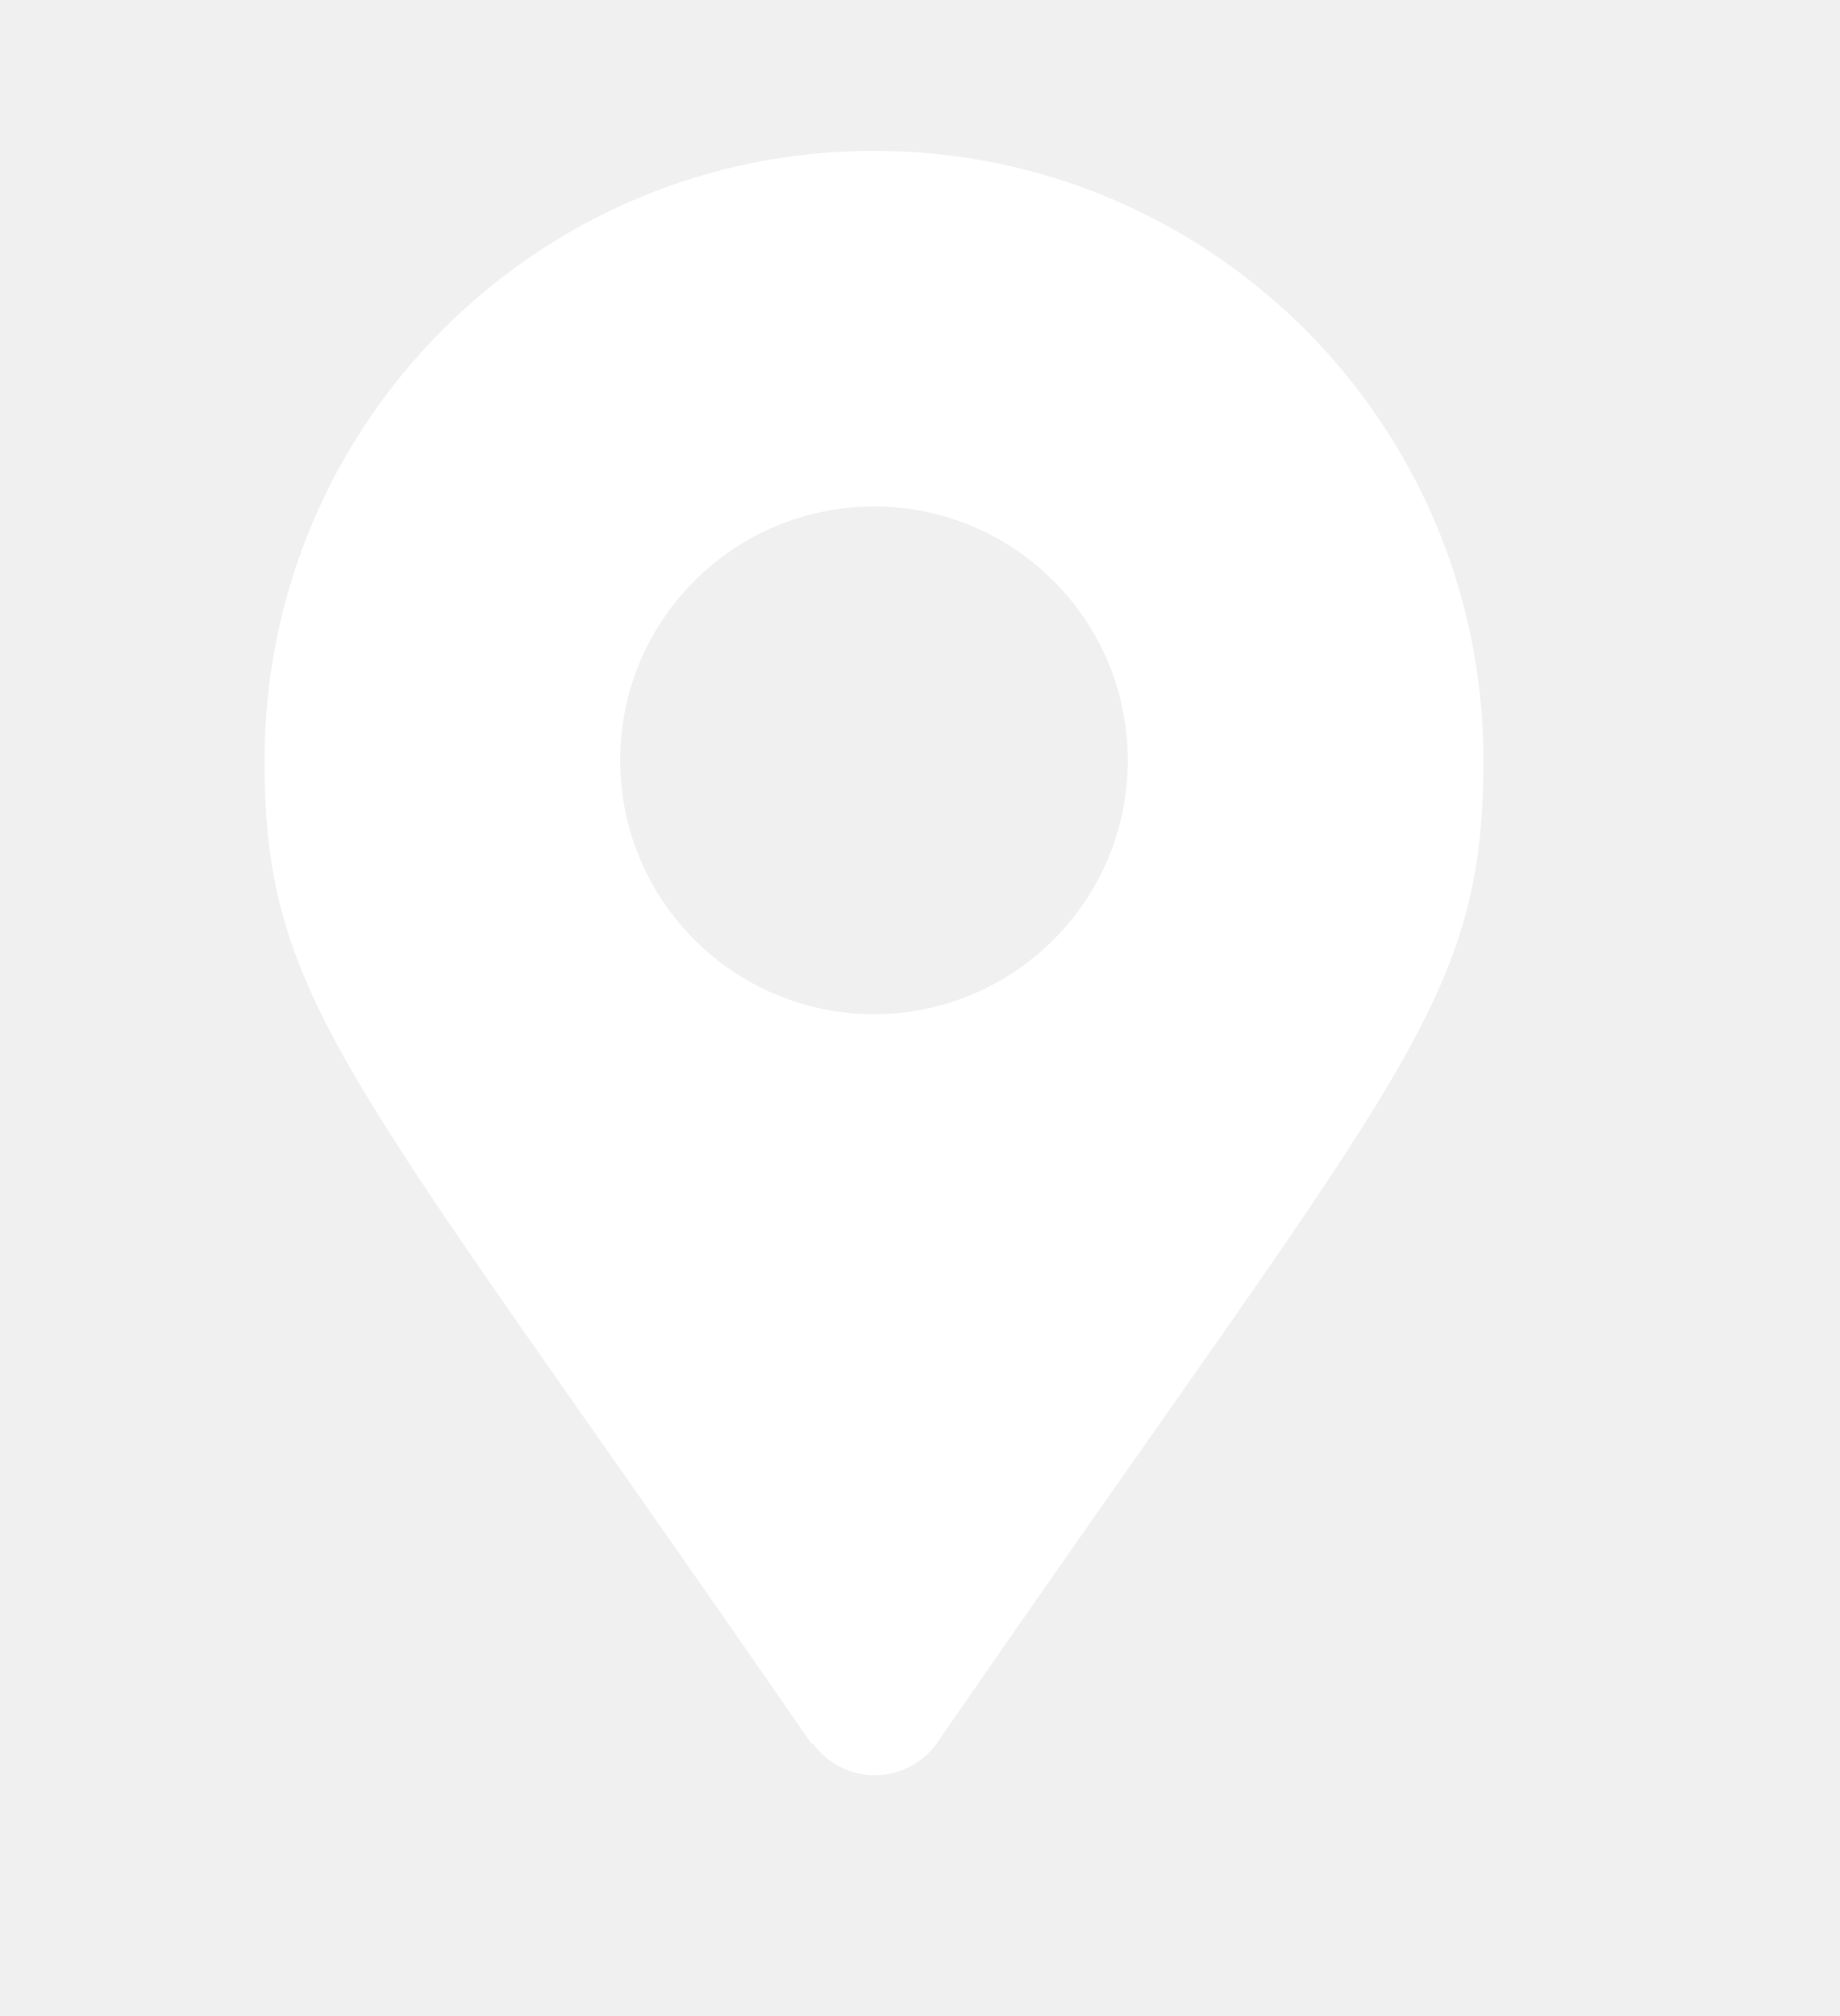
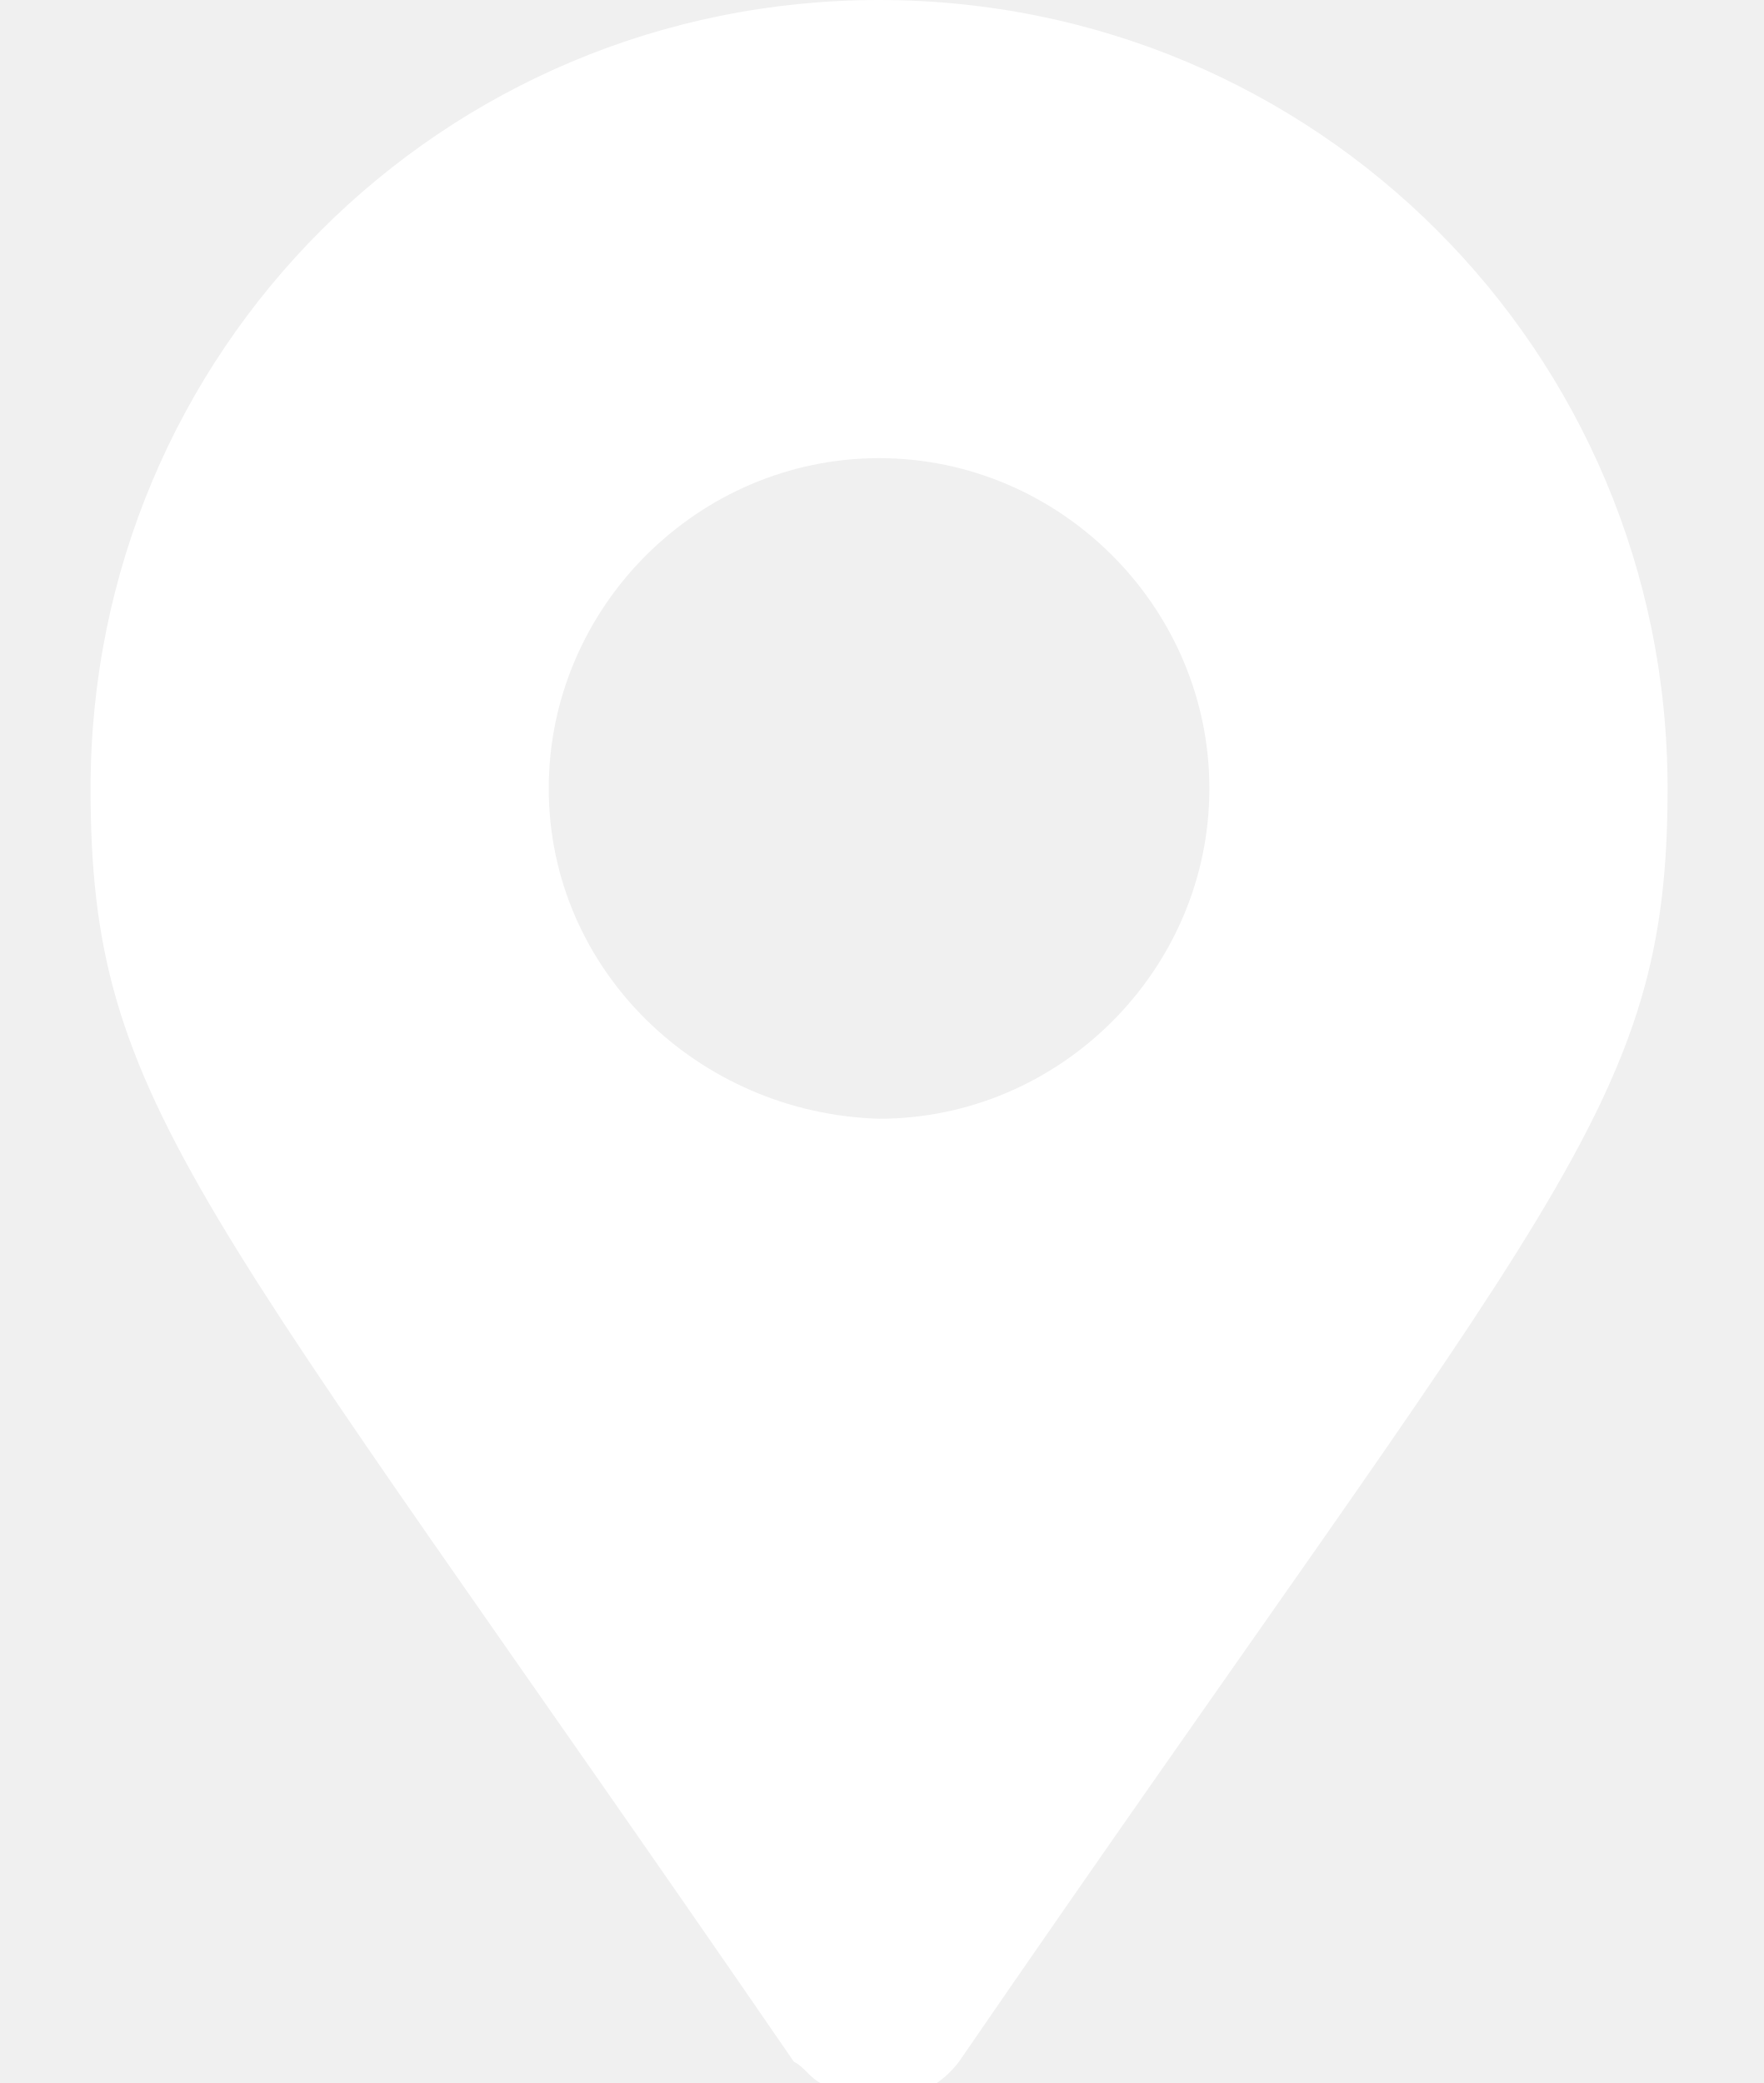
- <svg xmlns="http://www.w3.org/2000/svg" viewBox="0 0 44.65 48.92">
-   <defs>
-     <style>.cls-1{fill:#fff;}</style>
-   </defs>
-   <g id="Calque_2" data-name="Calque 2">
-     <path class="cls-1" d="M19.69,42.31C8.5,26.08,6.42,24.41,6.42,18.45a14.79,14.79,0,0,1,29.58,0c0,6-2.08,7.63-13.27,23.86a1.85,1.85,0,0,1-3,0Zm1.52-17.7a6.16,6.16,0,1,0-6.16-6.16A6.16,6.16,0,0,0,21.21,24.61Z" />
+ <svg xmlns="http://www.w3.org/2000/svg" version="1.1" id="Calque_1" x="0px" y="0px" viewBox="0 0 33.1 39.1" style="enable-background:new 0 0 33.1 39.1;" xml:space="preserve">
+   <style type="text/css">
+ 	.st0{fill:#FFFFFF;}
+ </style>
+   <g id="Calque_2_1_">
+     <path class="st0" d="M14.9,38.7C3.7,22.4,1.7,20.8,1.7,14.8C1.7,6.6,8.3,0,16.5,0s14.8,6.6,14.8,14.8c0,6-2.1,7.6-13.3,23.9   c-0.6,0.8-1.8,1-2.6,0.4C15.2,39,15.1,38.8,14.9,38.7L14.9,38.7z M16.5,21c3.4,0,6.2-2.8,6.2-6.2s-2.8-6.2-6.2-6.2   s-6.2,2.8-6.2,6.2l0,0C10.3,18.2,13.1,20.9,16.5,21z" />
  </g>
</svg>
